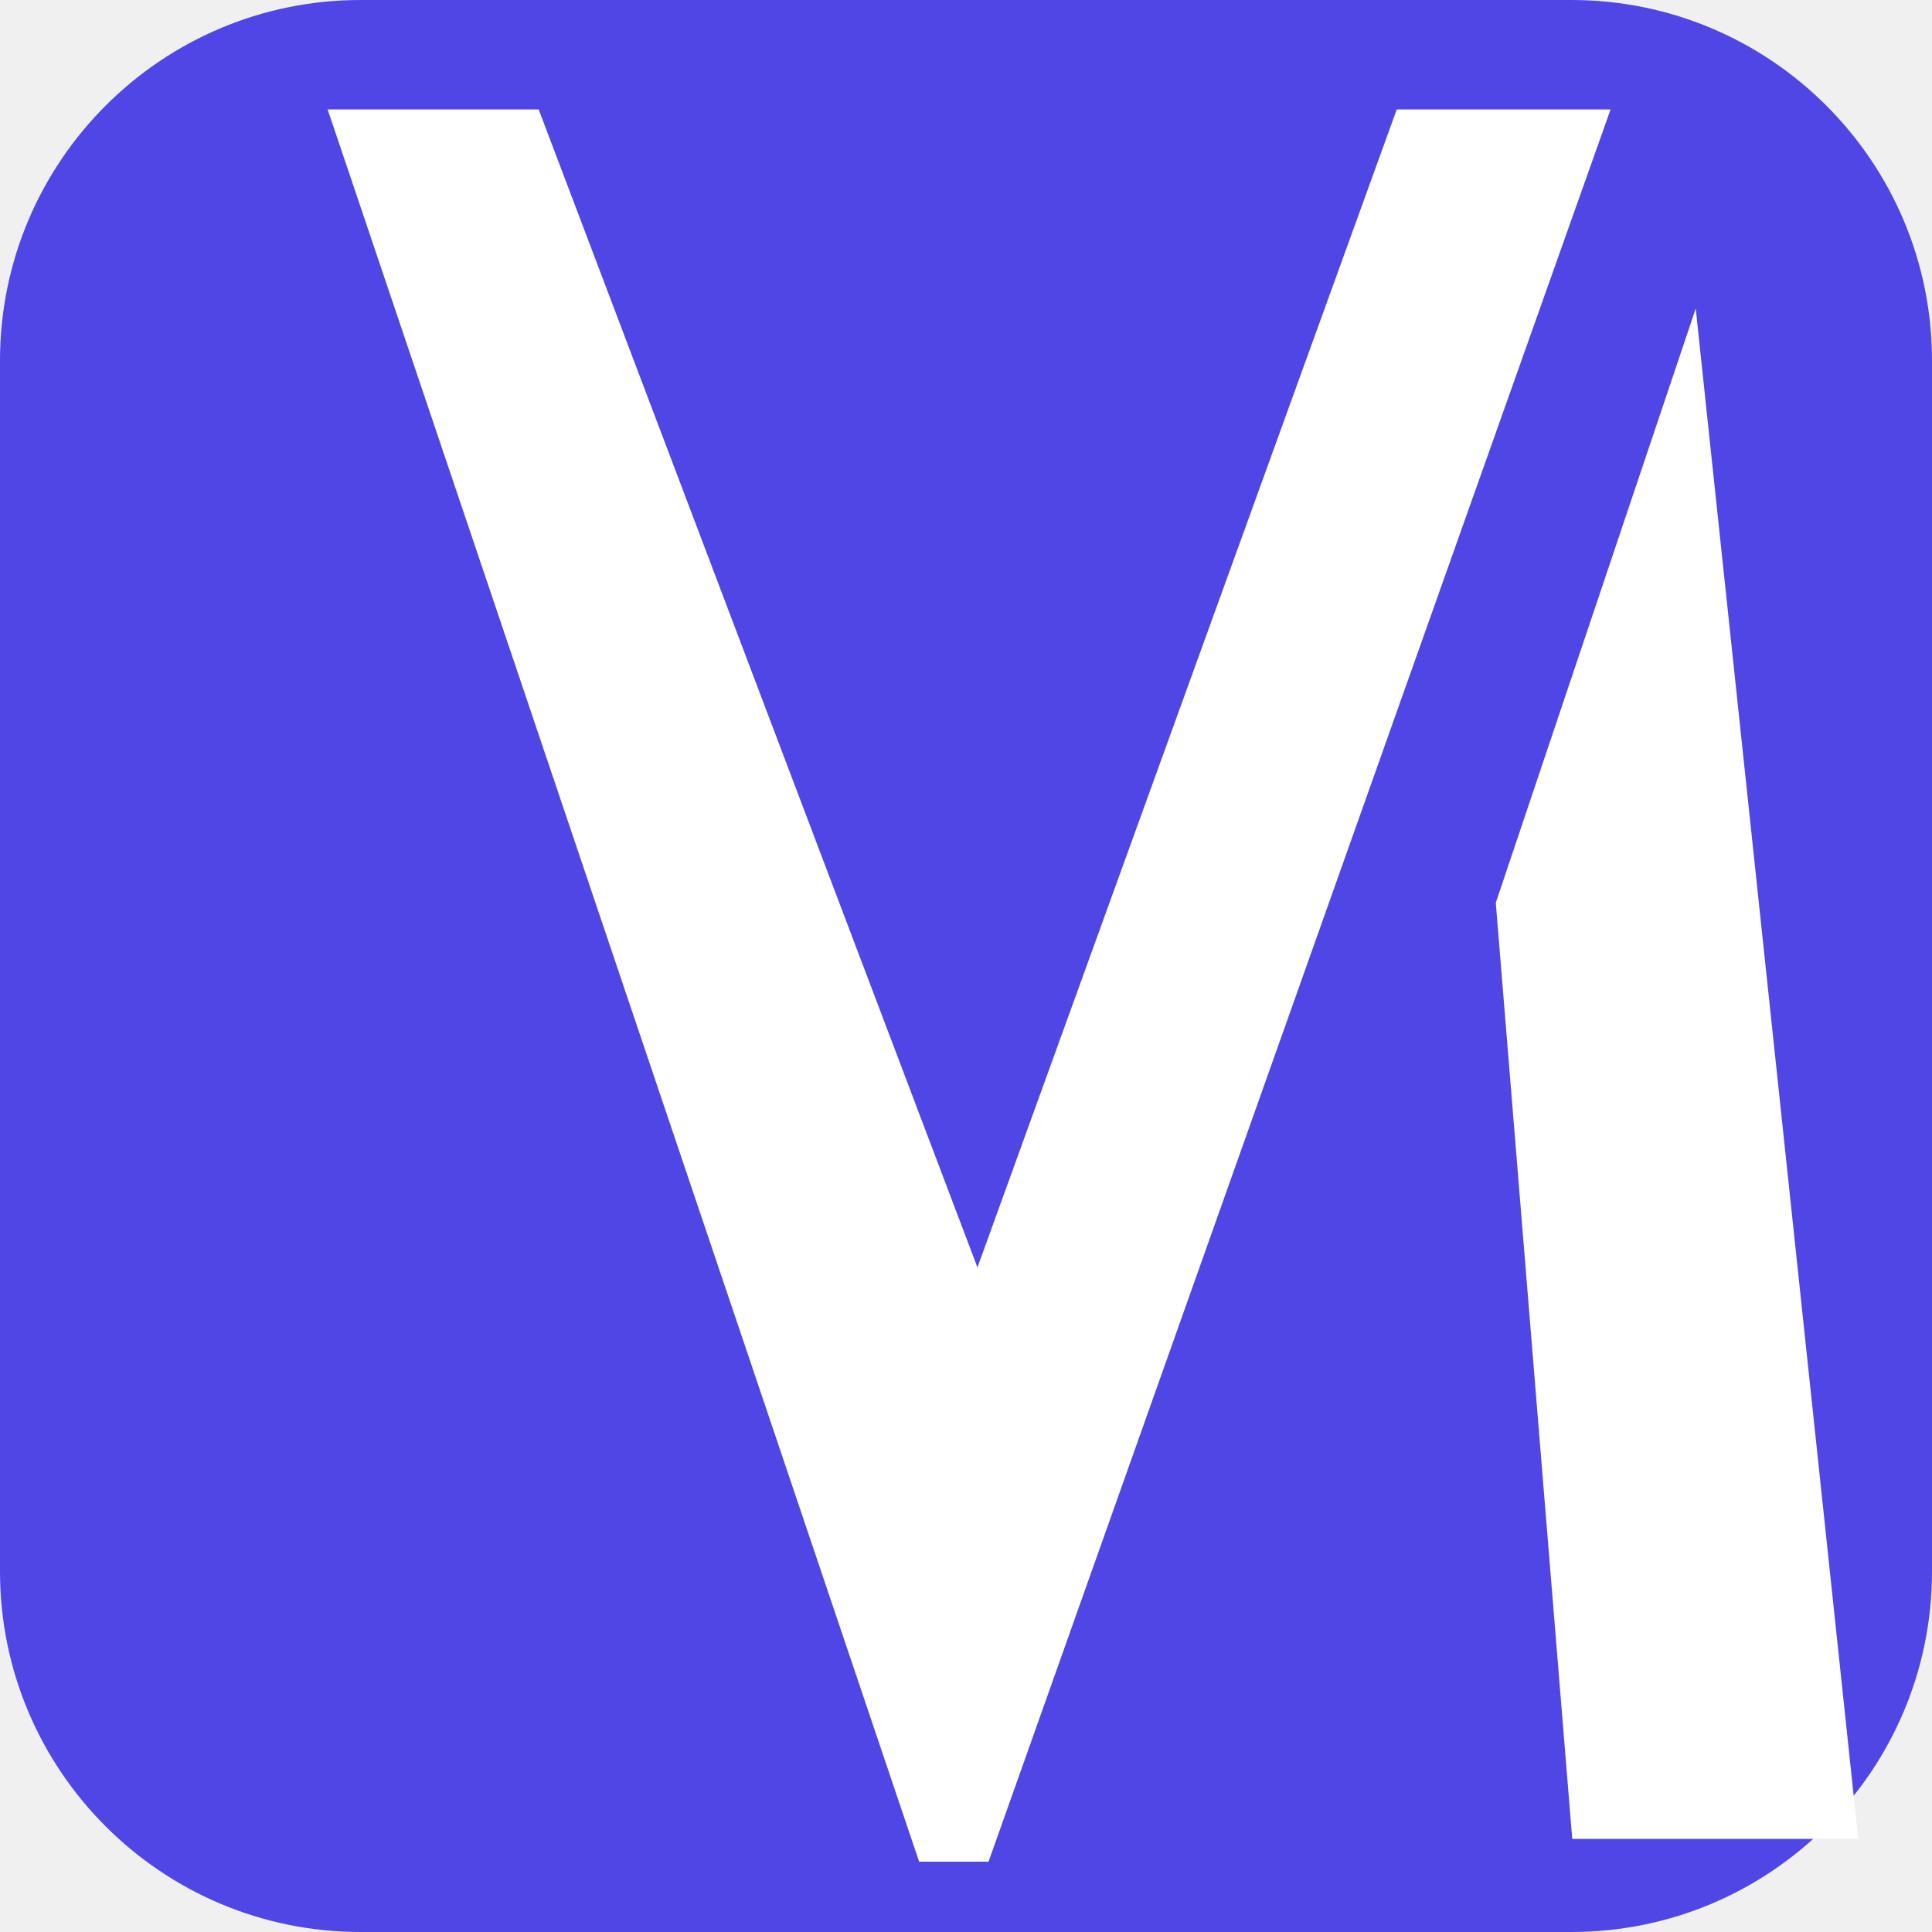
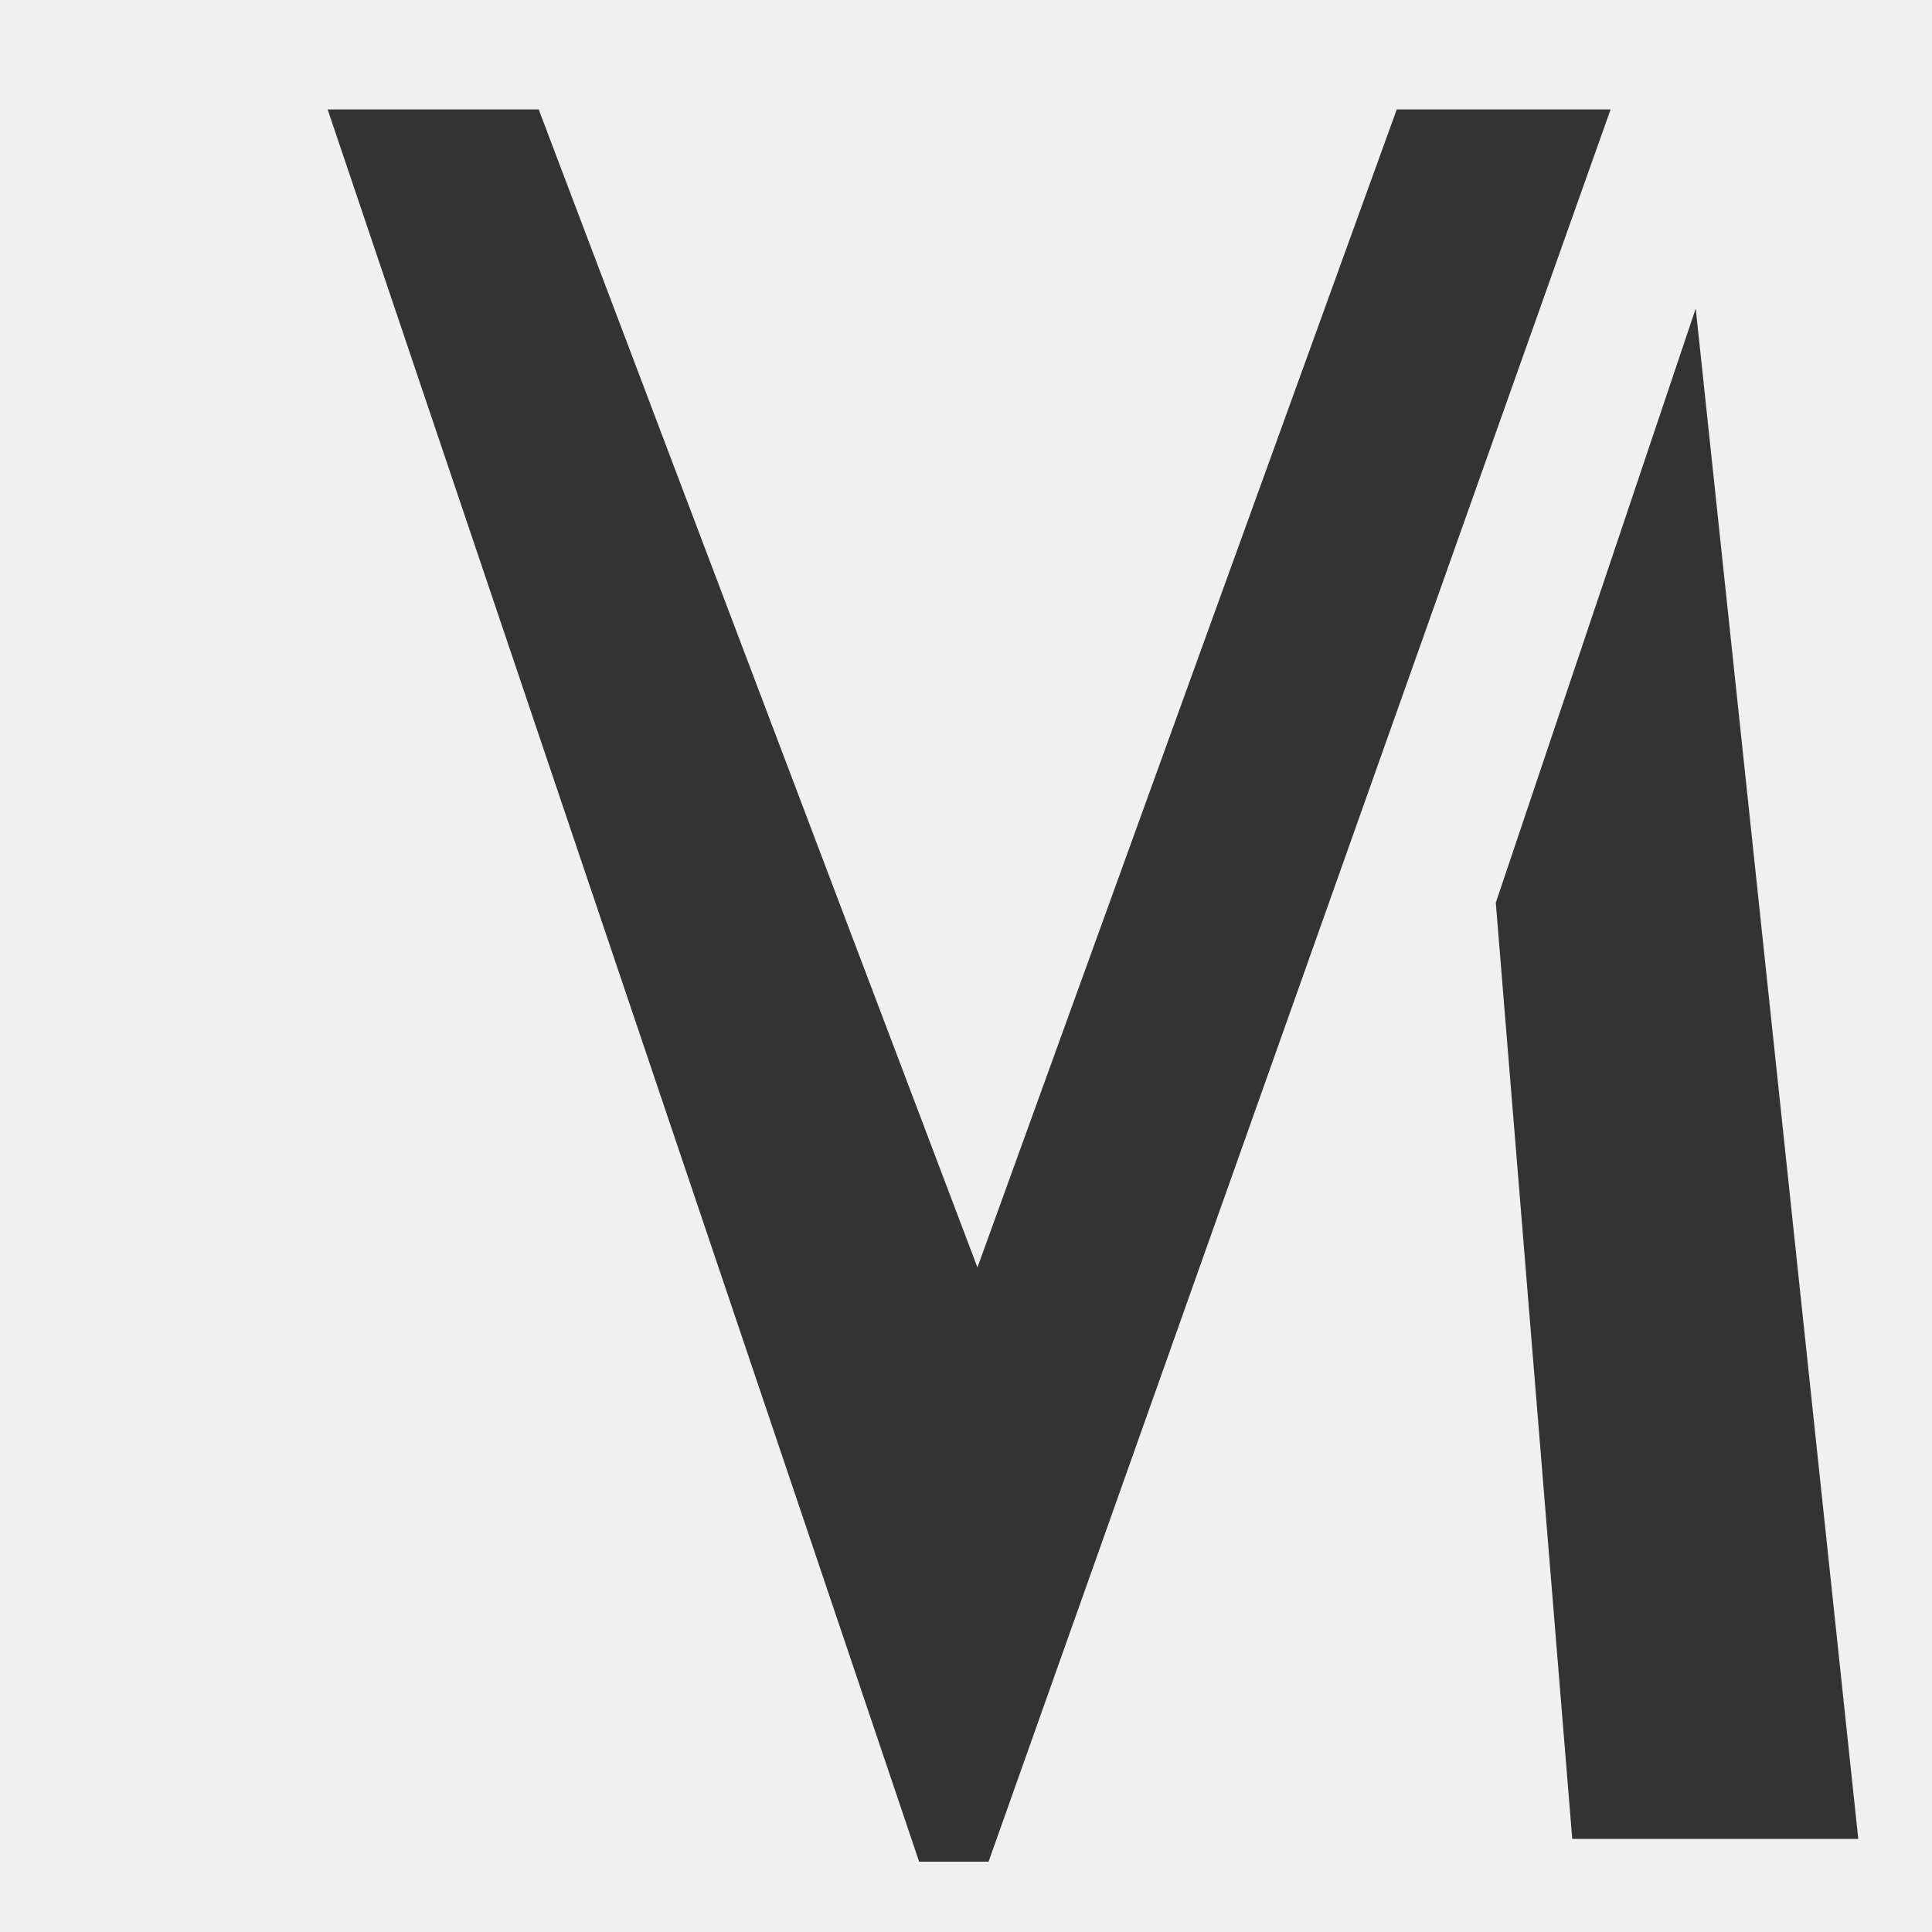
- <svg xmlns="http://www.w3.org/2000/svg" viewBox="0 0 300 300" width="300" height="300" role="img" aria-label="ModelVerse">
-   <rect width="300" height="300" rx="56" fill="#4f46e5" />
-   <path d="M 250.091 16.992 L 153.502 289.08 L 142.722 289.08 L 50.876 16.992 L 83.647 16.992 L 151.777 196.803 L 216.888 16.992 L 250.091 16.992 Z" fill="#ffffff" />
-   <path d="M 232.265 140.182 L 263.312 47.905 L 288.551 285.543 L 244.137 285.543 L 232.265 140.182 Z" fill="#ffffff" />
-   <path d="M 11.065 193.418 L 42.112 285.695 L 67.351 48.057 L 22.937 48.057 L 11.065 193.418 Z" fill="#ffffff" transform="matrix(-1, 0, 0, -1, -0.000008, -0.000024)" />
+ <svg xmlns="http://www.w3.org/2000/svg" xmlns:ns1="https://boxy-svg.com" viewBox="0 0 300 300" width="300px" height="300px">
+   <defs>
+     <ns1:export>
+       <ns1:file format="svg" />
+     </ns1:export>
+   </defs>
+   <path d="M 250.091 16.992 L 153.502 289.08 L 142.722 289.08 L 50.876 16.992 L 83.647 16.992 L 151.777 196.803 L 216.888 16.992 L 250.091 16.992 Z" style="fill: rgb(51, 51, 51); text-transform: capitalize; text-wrap-mode: nowrap;" />
+   <path d="M 232.265 140.182 L 263.312 47.905 L 288.551 285.543 L 244.137 285.543 L 232.265 140.182 Z" style="fill: rgb(51, 51, 51); text-transform: capitalize; text-wrap-mode: nowrap; stroke-width: 1;" />
+   <path d="M 11.065 193.418 L 42.112 285.695 L 67.351 48.057 L 22.937 48.057 L 11.065 193.418 Z" style="fill: rgb(51, 51, 51); text-transform: capitalize; text-wrap-mode: nowrap; stroke-width: 1; transform-box: fill-box; transform-origin: 50% 50%;" transform="matrix(-1, 0, 0, -1, -0.000008, -0.000024)" />
</svg>
